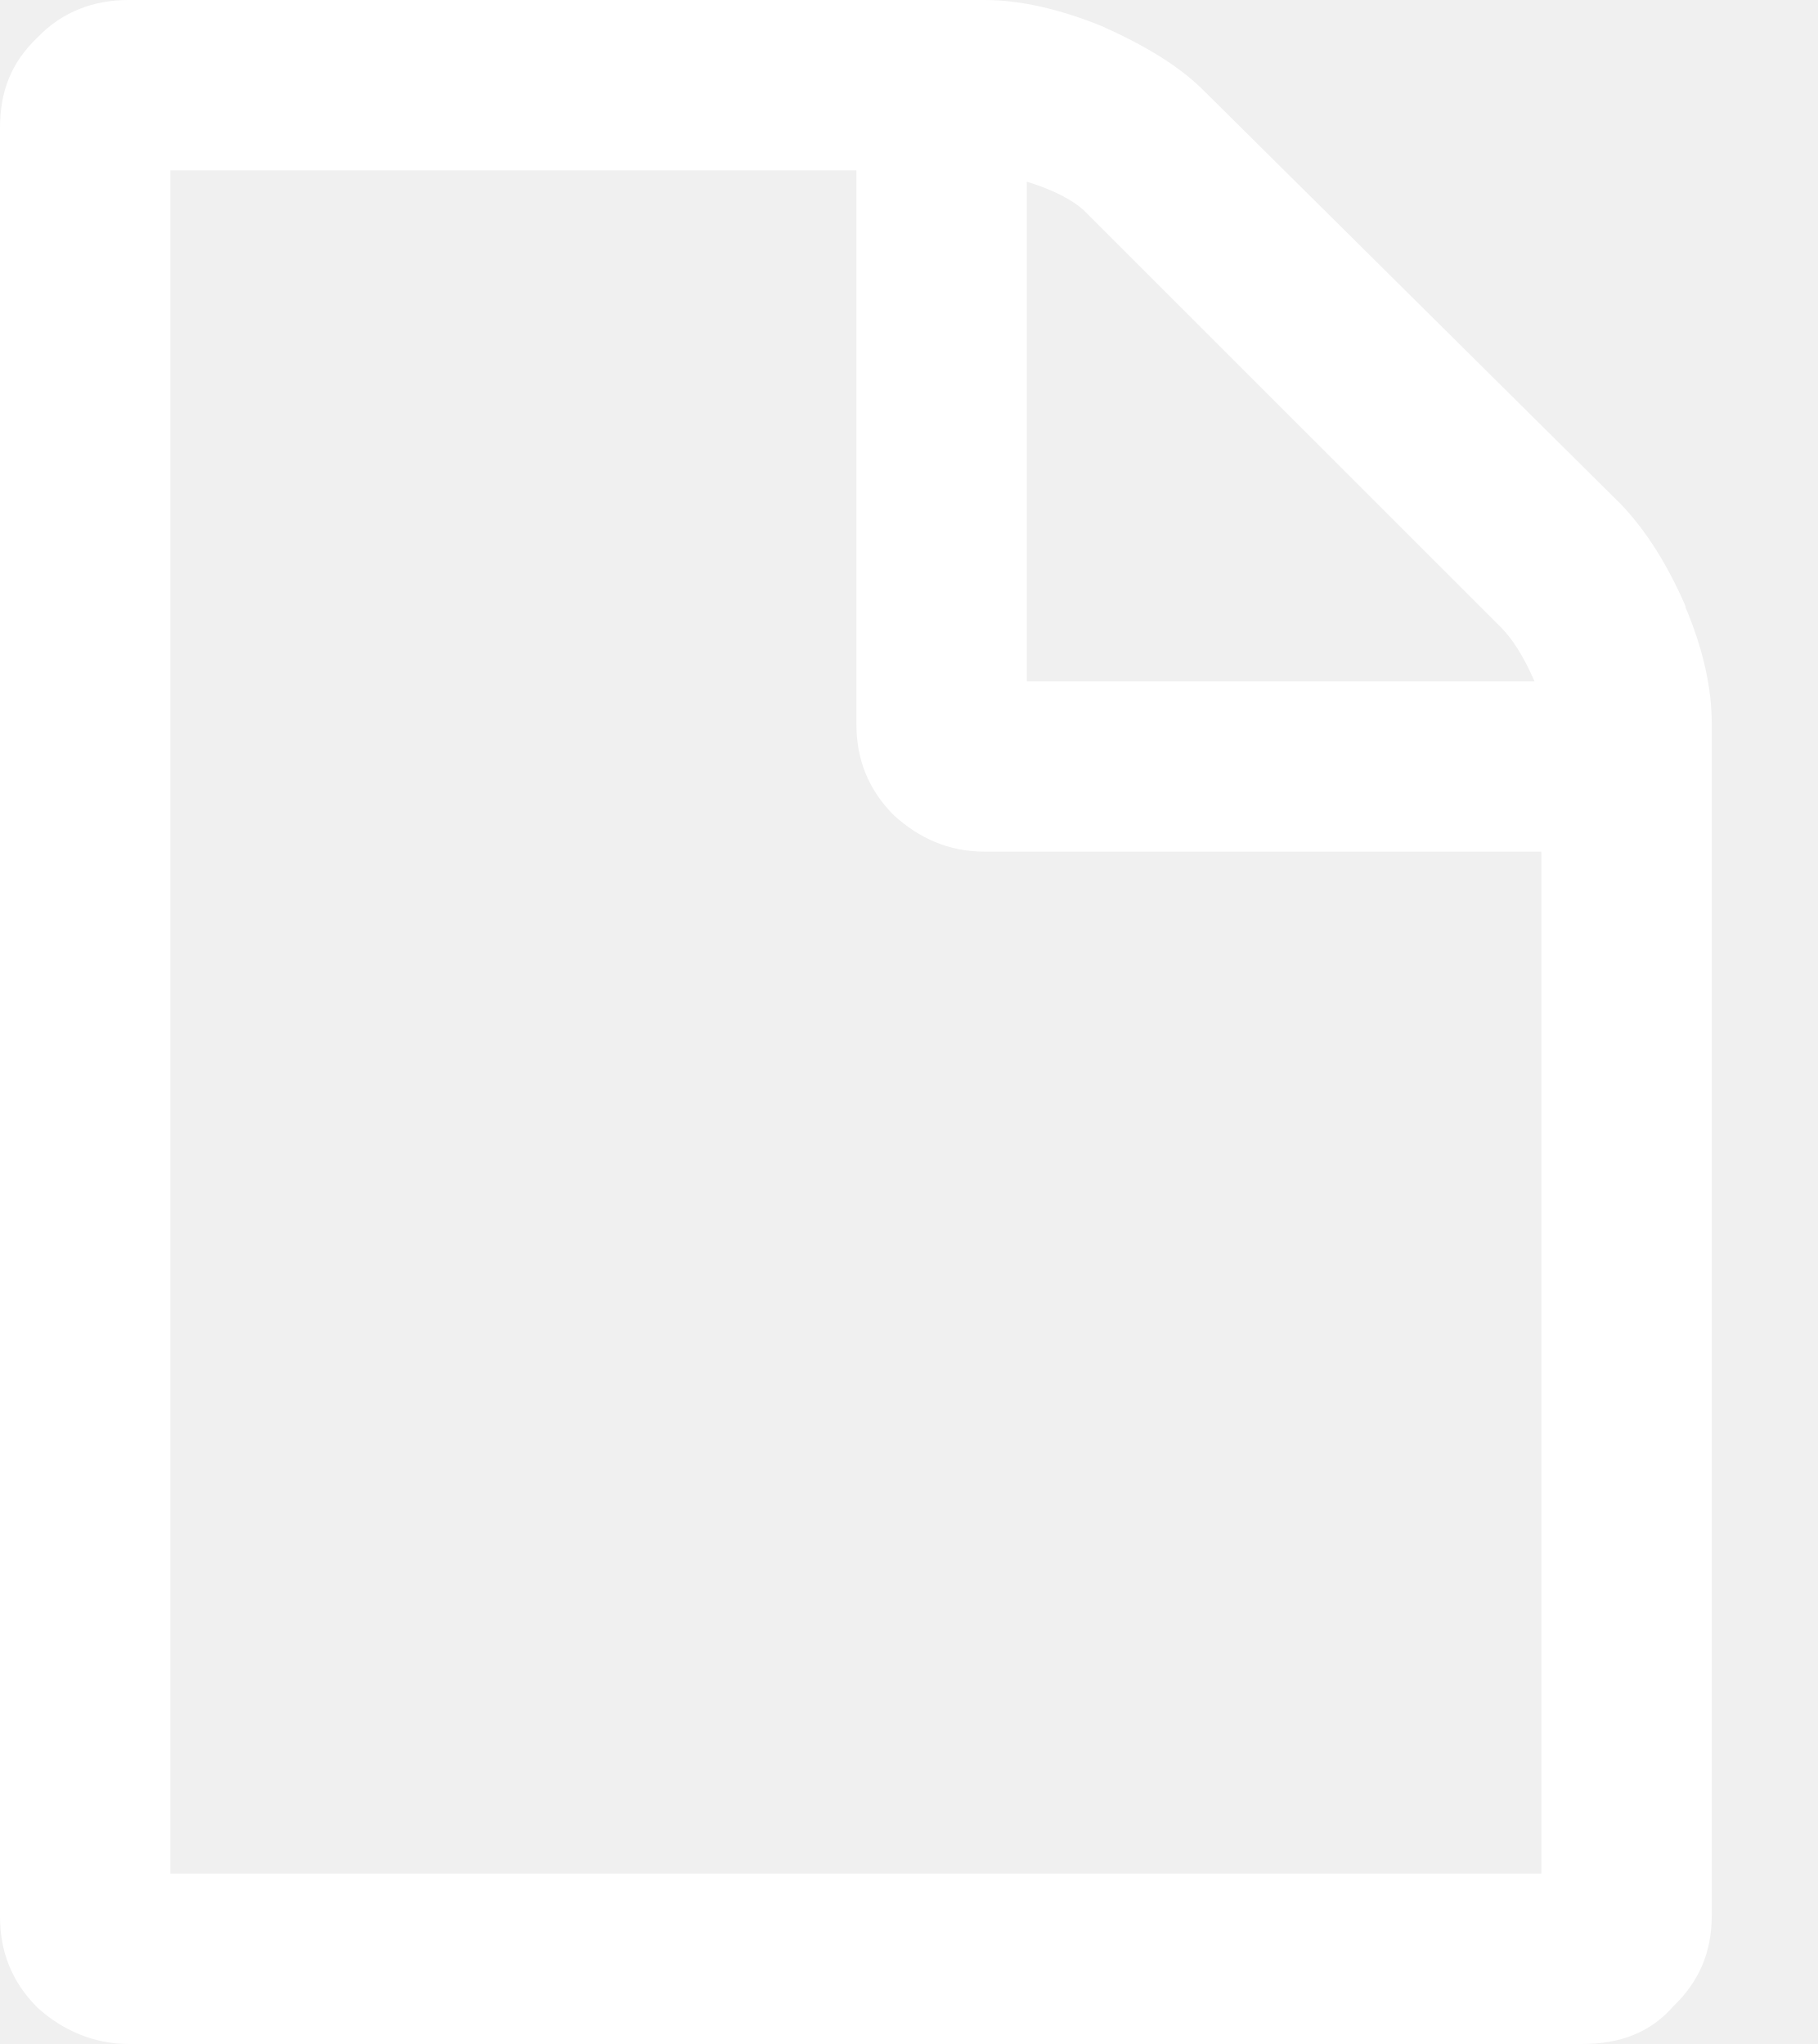
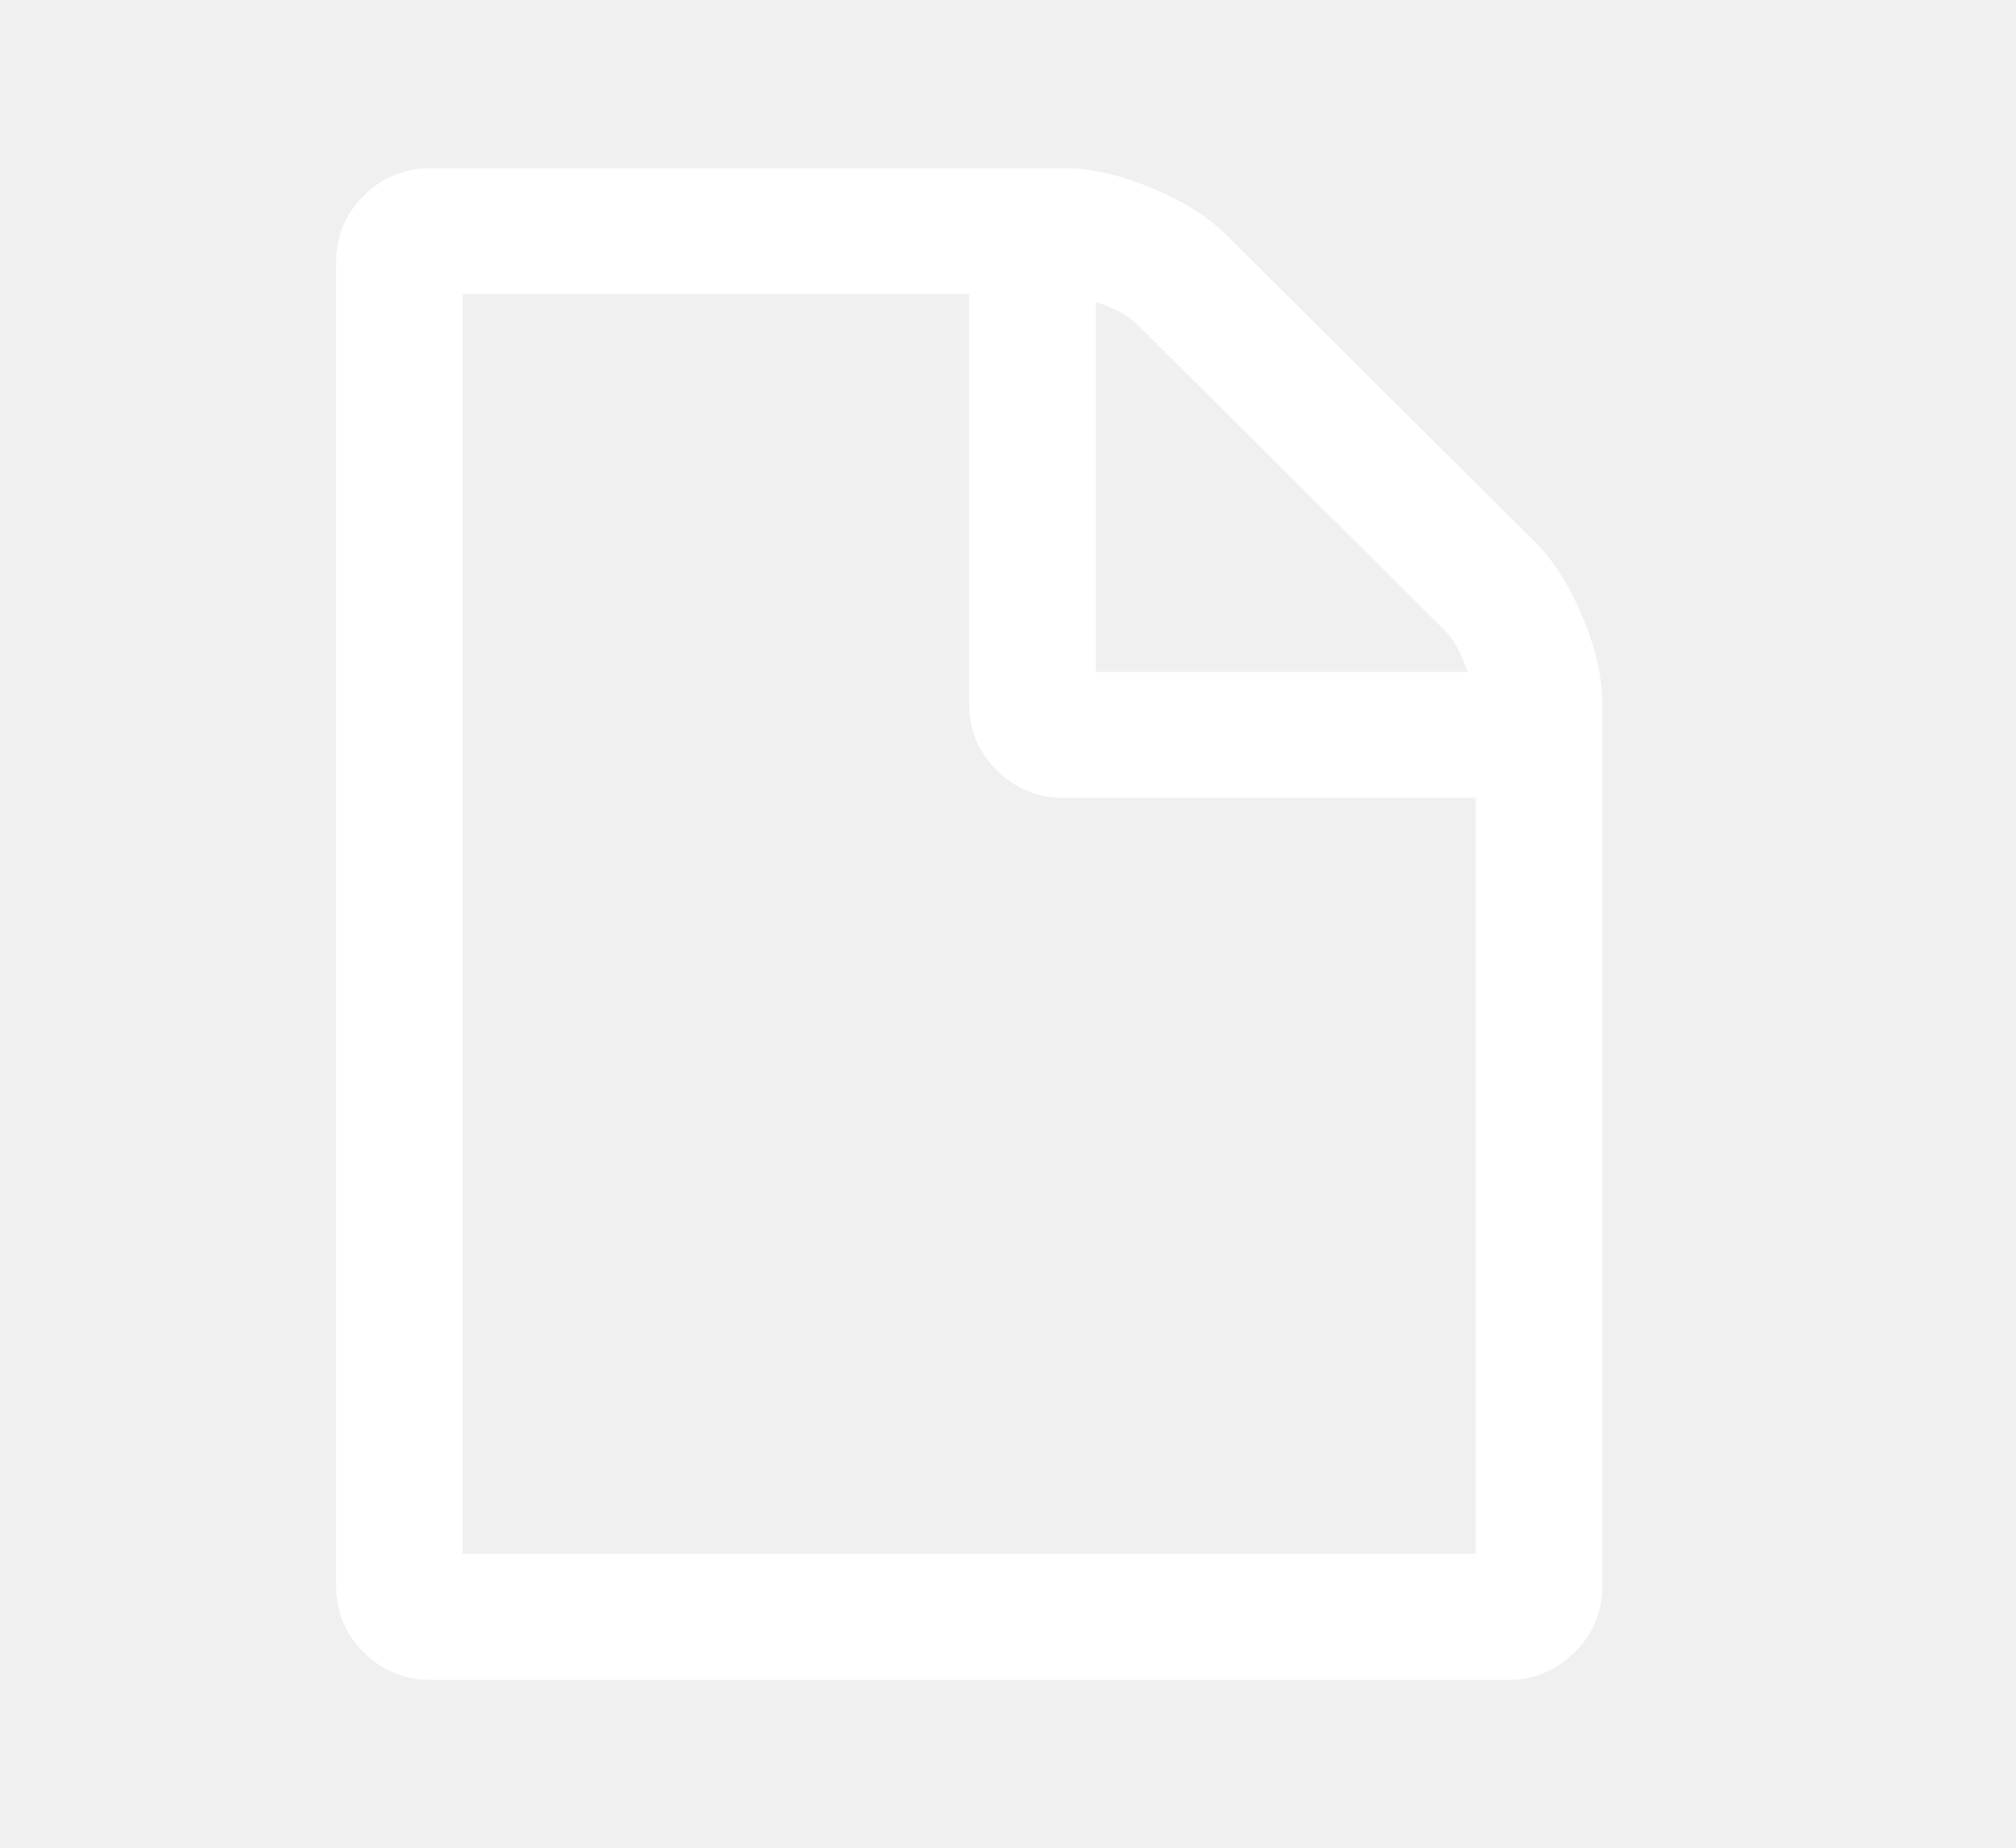
- <svg xmlns="http://www.w3.org/2000/svg" width="16" height="18">
-   <path fill="#FFF" d="M14.84 5.34c-.16-.37-.35-.67-.57-.9L10.6.8c-.22-.22-.52-.4-.9-.57C9.33.08 8.98 0 8.67 0H1.13c-.3 0-.58.1-.8.33C.1.55 0 .8 0 1.13v15.75c0 .3.1.57.33.8.22.2.5.32.8.32h12.8c.33 0 .6-.1.8-.33.23-.22.34-.48.34-.8V6.37c0-.3-.07-.64-.23-1.02zM9.04 1.6c.23.07.4.16.5.25l3.67 3.67c.1.1.2.25.3.48H9.04V1.6zm4.53 14.9H1.5v-15h6.04v4.88c0 .3.1.57.33.8.22.2.48.32.8.32h4.9v9z" />
+ <svg xmlns="http://www.w3.org/2000/svg" width="24" height="22" viewBox="0 0 24 22">
+   <path d="M18.839 7.344c-.157-.375-.345-.672-.565-.89l-3.674-3.656c-.22-.219-.518-.406-.895-.562-.377-.156-.722-.234-1.036-.234h-7.538c-.314 0-.581.109-.801.328-.22.219-.33.484-.33.797v15.75c0 .313.11.578.33.797.22.219.487.328.801.328h12.813c.314 0 .581-.109.801-.328.22-.219.33-.484.33-.797v-10.5c0-.313-.078-.656-.235-1.031zm-5.794-3.75c.228.078.388.164.483.258l3.686 3.668c.094.094.18.254.259.48h-4.428v-4.406zm4.522 14.906h-12.06v-15h6.03v4.875c0 .313.11.578.33.797.22.219.487.328.801.328h4.899v9z" fill-rule="nonzero" fill="#fff" />
</svg>
